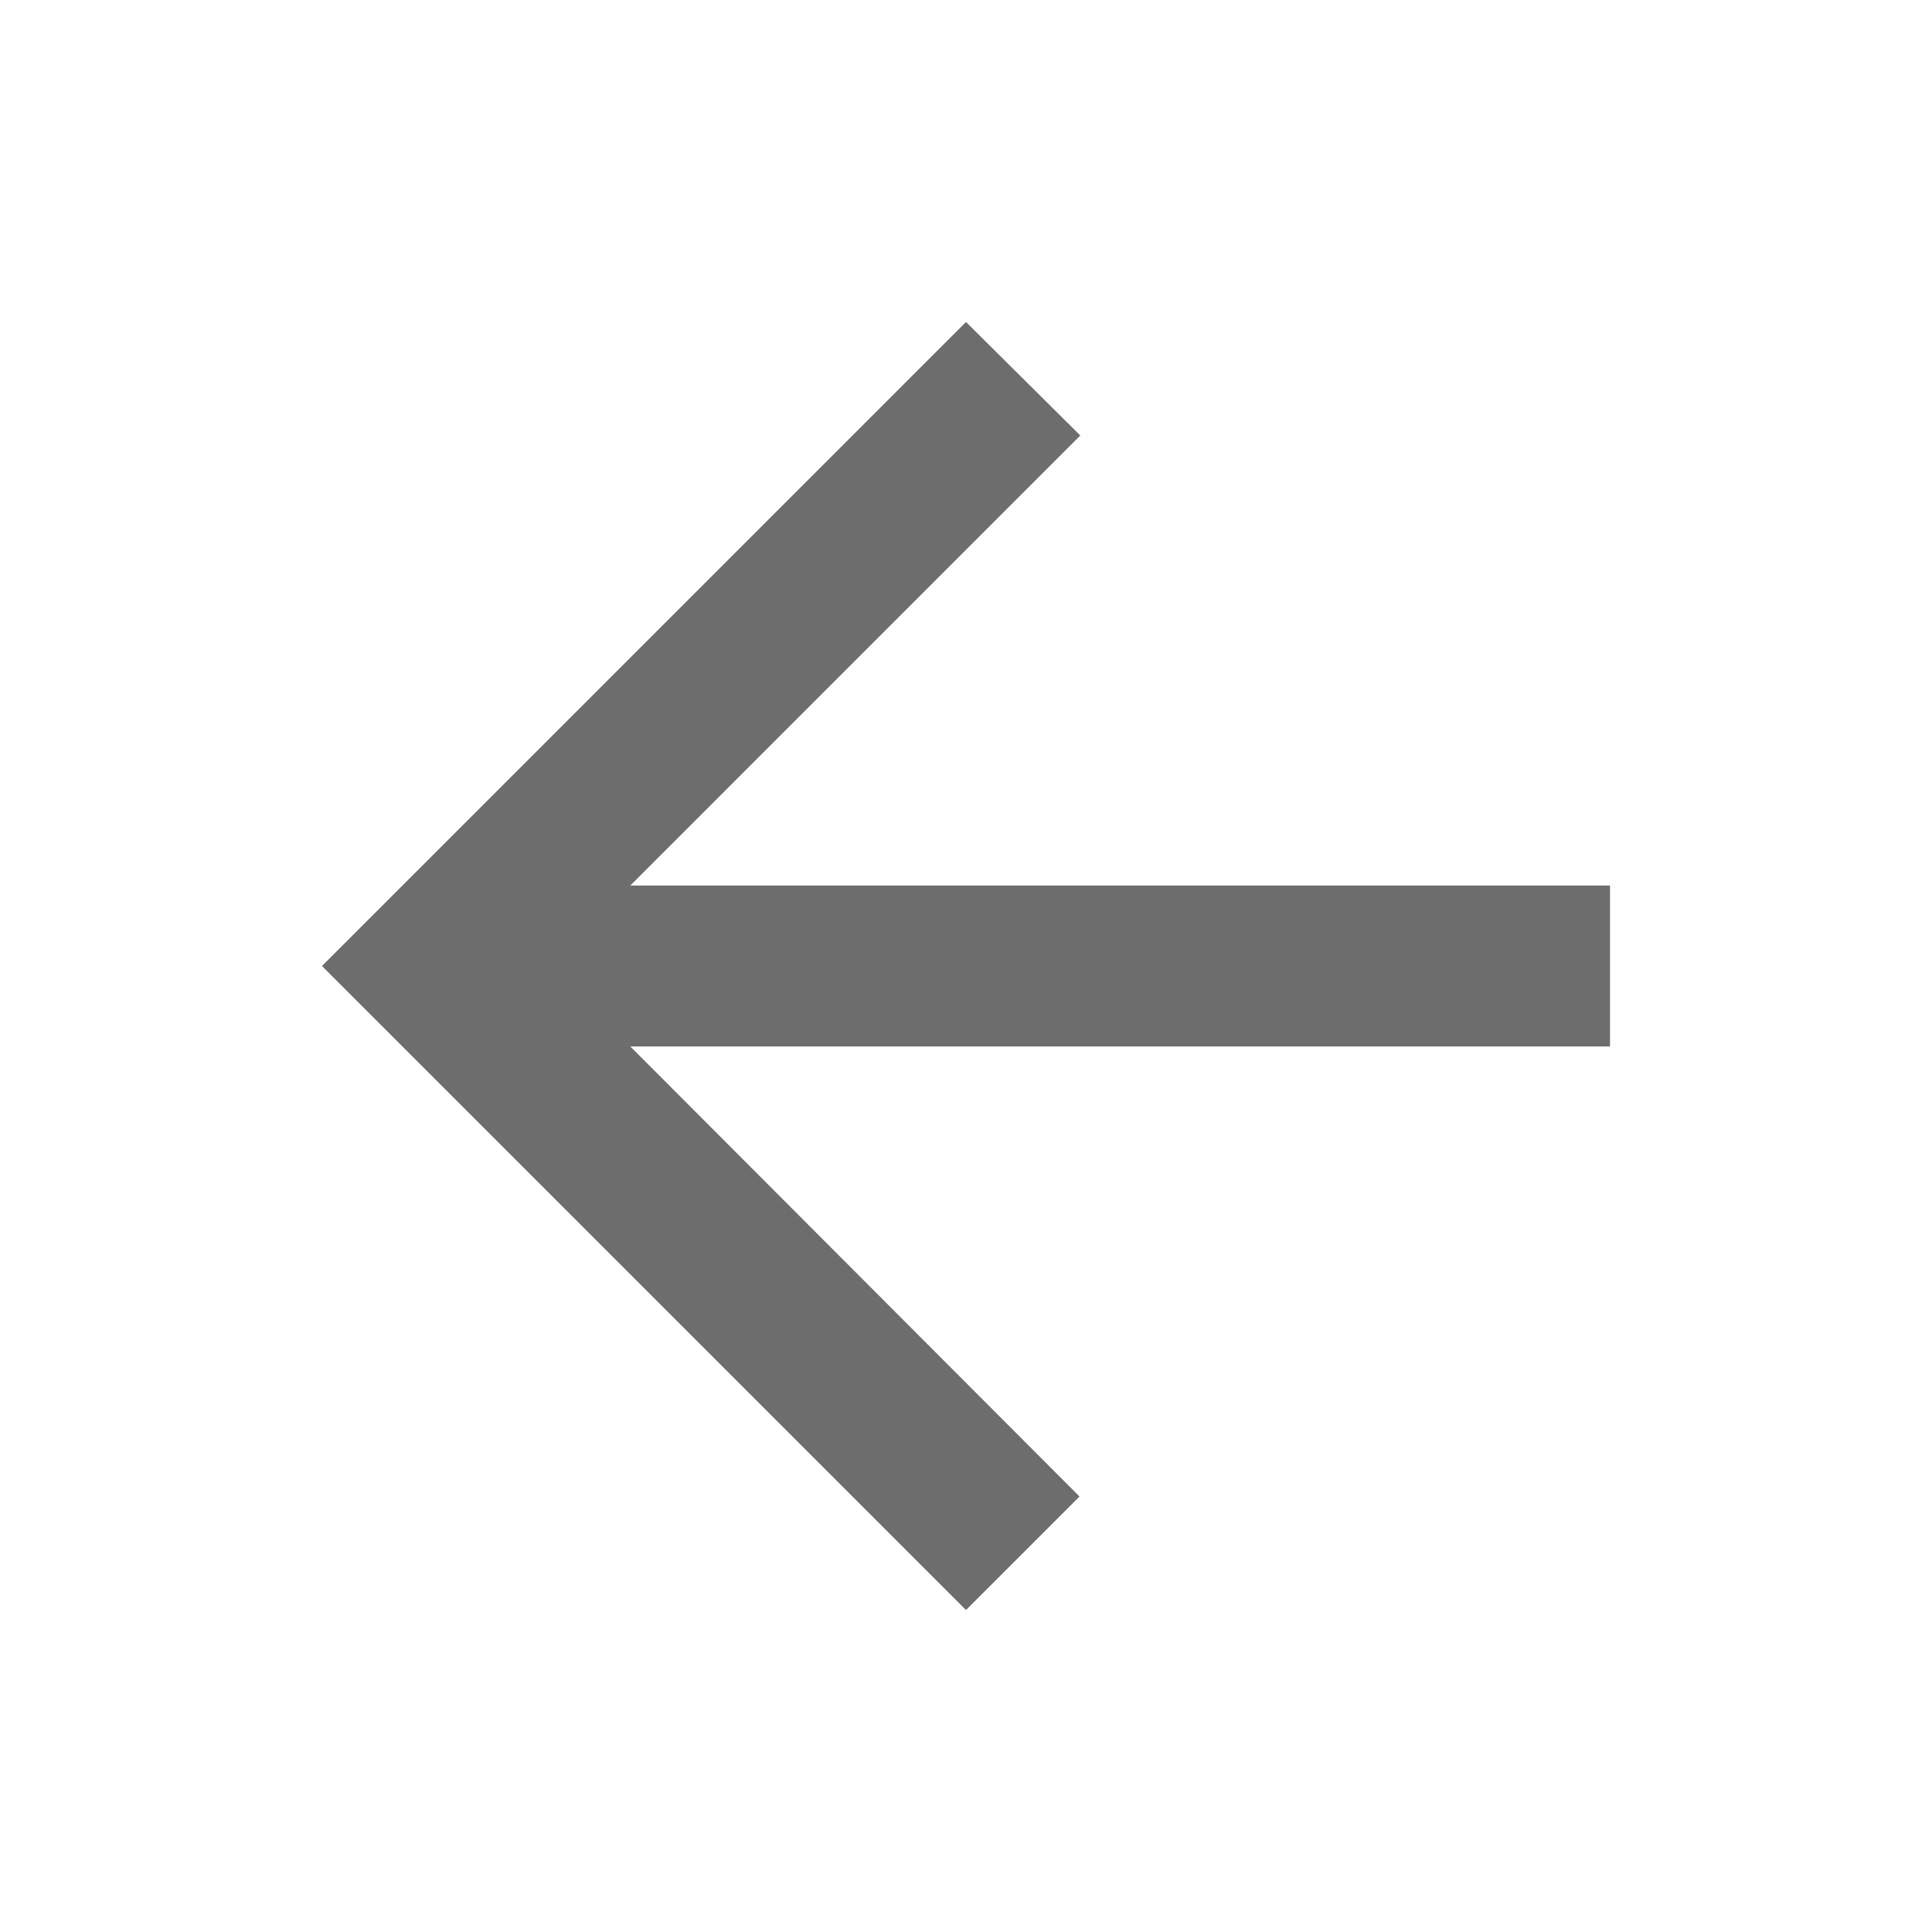
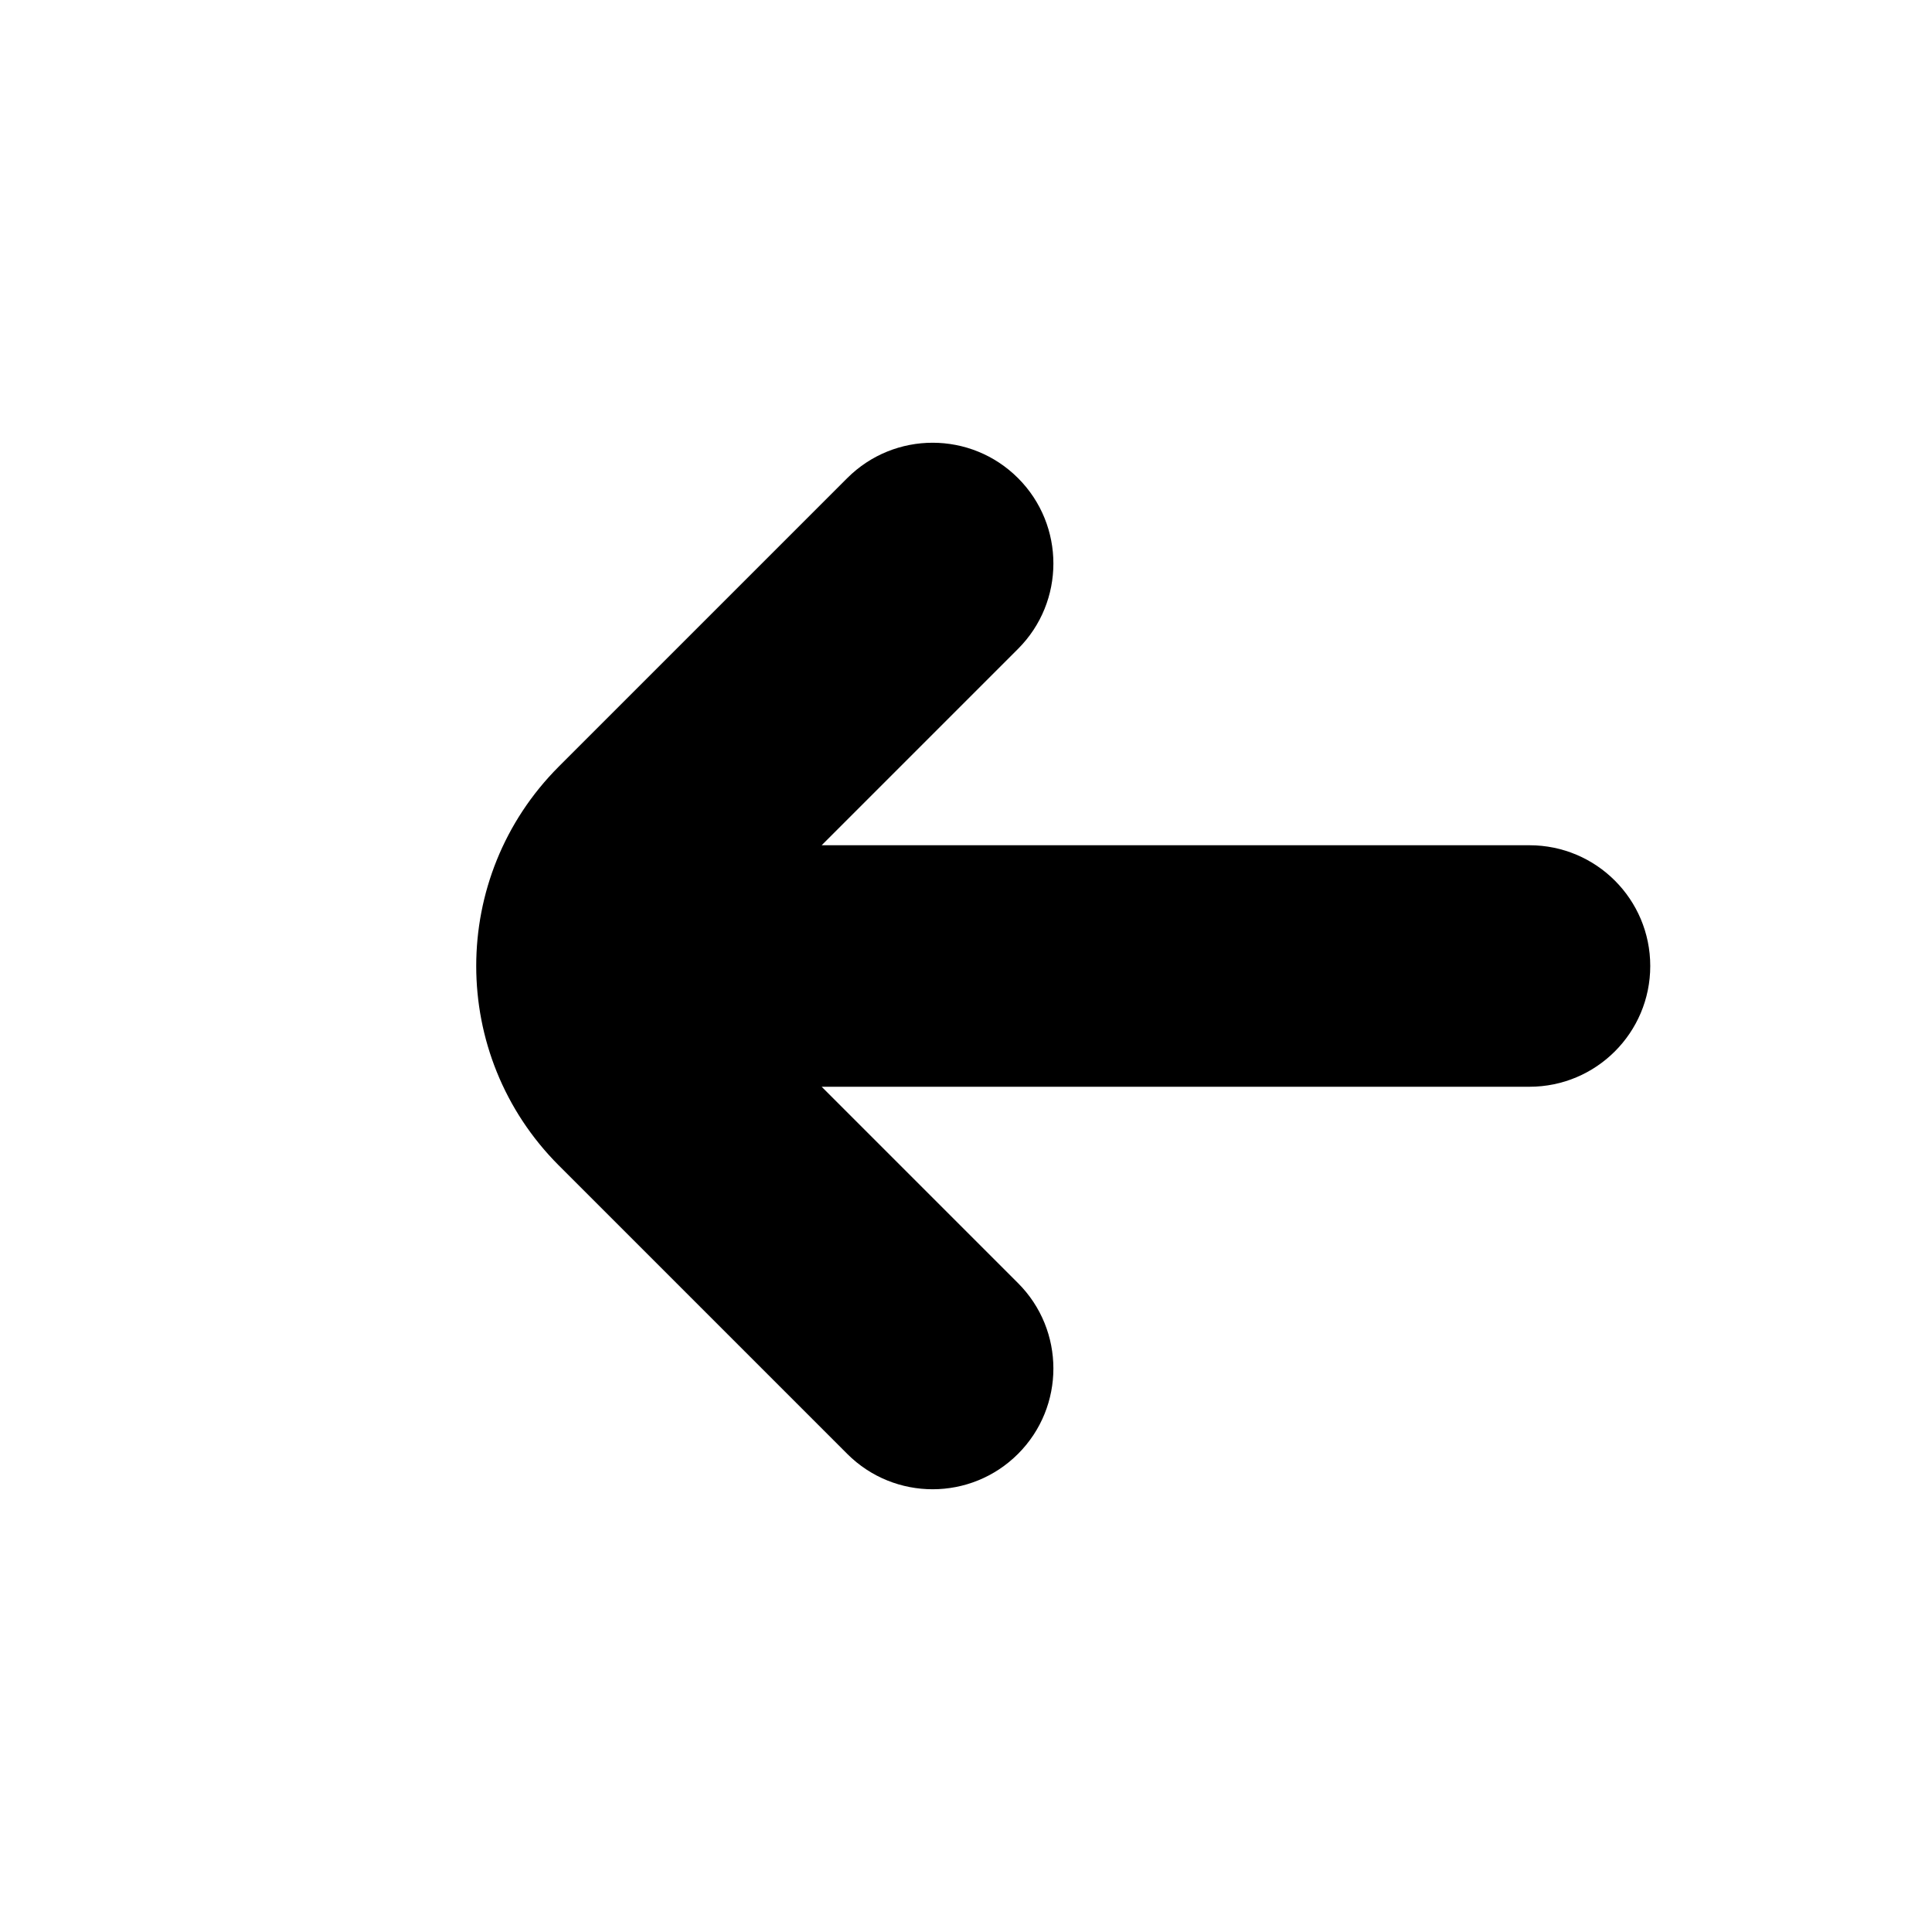
- <svg xmlns="http://www.w3.org/2000/svg" width="32" height="32" viewBox="0 0 32 32" fill="none">
-   <path d="M26.667 14.667H10.44L17.893 7.213L16 5.333L5.333 16L16 26.667L17.88 24.787L10.44 17.333H26.667V14.667Z" fill="#6D6D6D" />
+ <svg xmlns="http://www.w3.org/2000/svg" version="1.1" width="512" height="512" x="0" y="0" viewBox="0 0 24 24" style="enable-background:new 0 0 512 512" xml:space="preserve" class="">
+   <g>
+     <path d="M19 10.5h-8.793l2.439-2.439a1.5 1.5 0 0 0-2.121-2.122L6.939 9.525a3.505 3.505 0 0 0 0 4.95l3.586 3.586a1.5 1.5 0 0 0 2.121-2.122L10.207 13.5H19a1.5 1.5 0 0 0 0-3Z" fill="#000000" opacity="1" data-original="#000000" class="" />
+   </g>
</svg>
